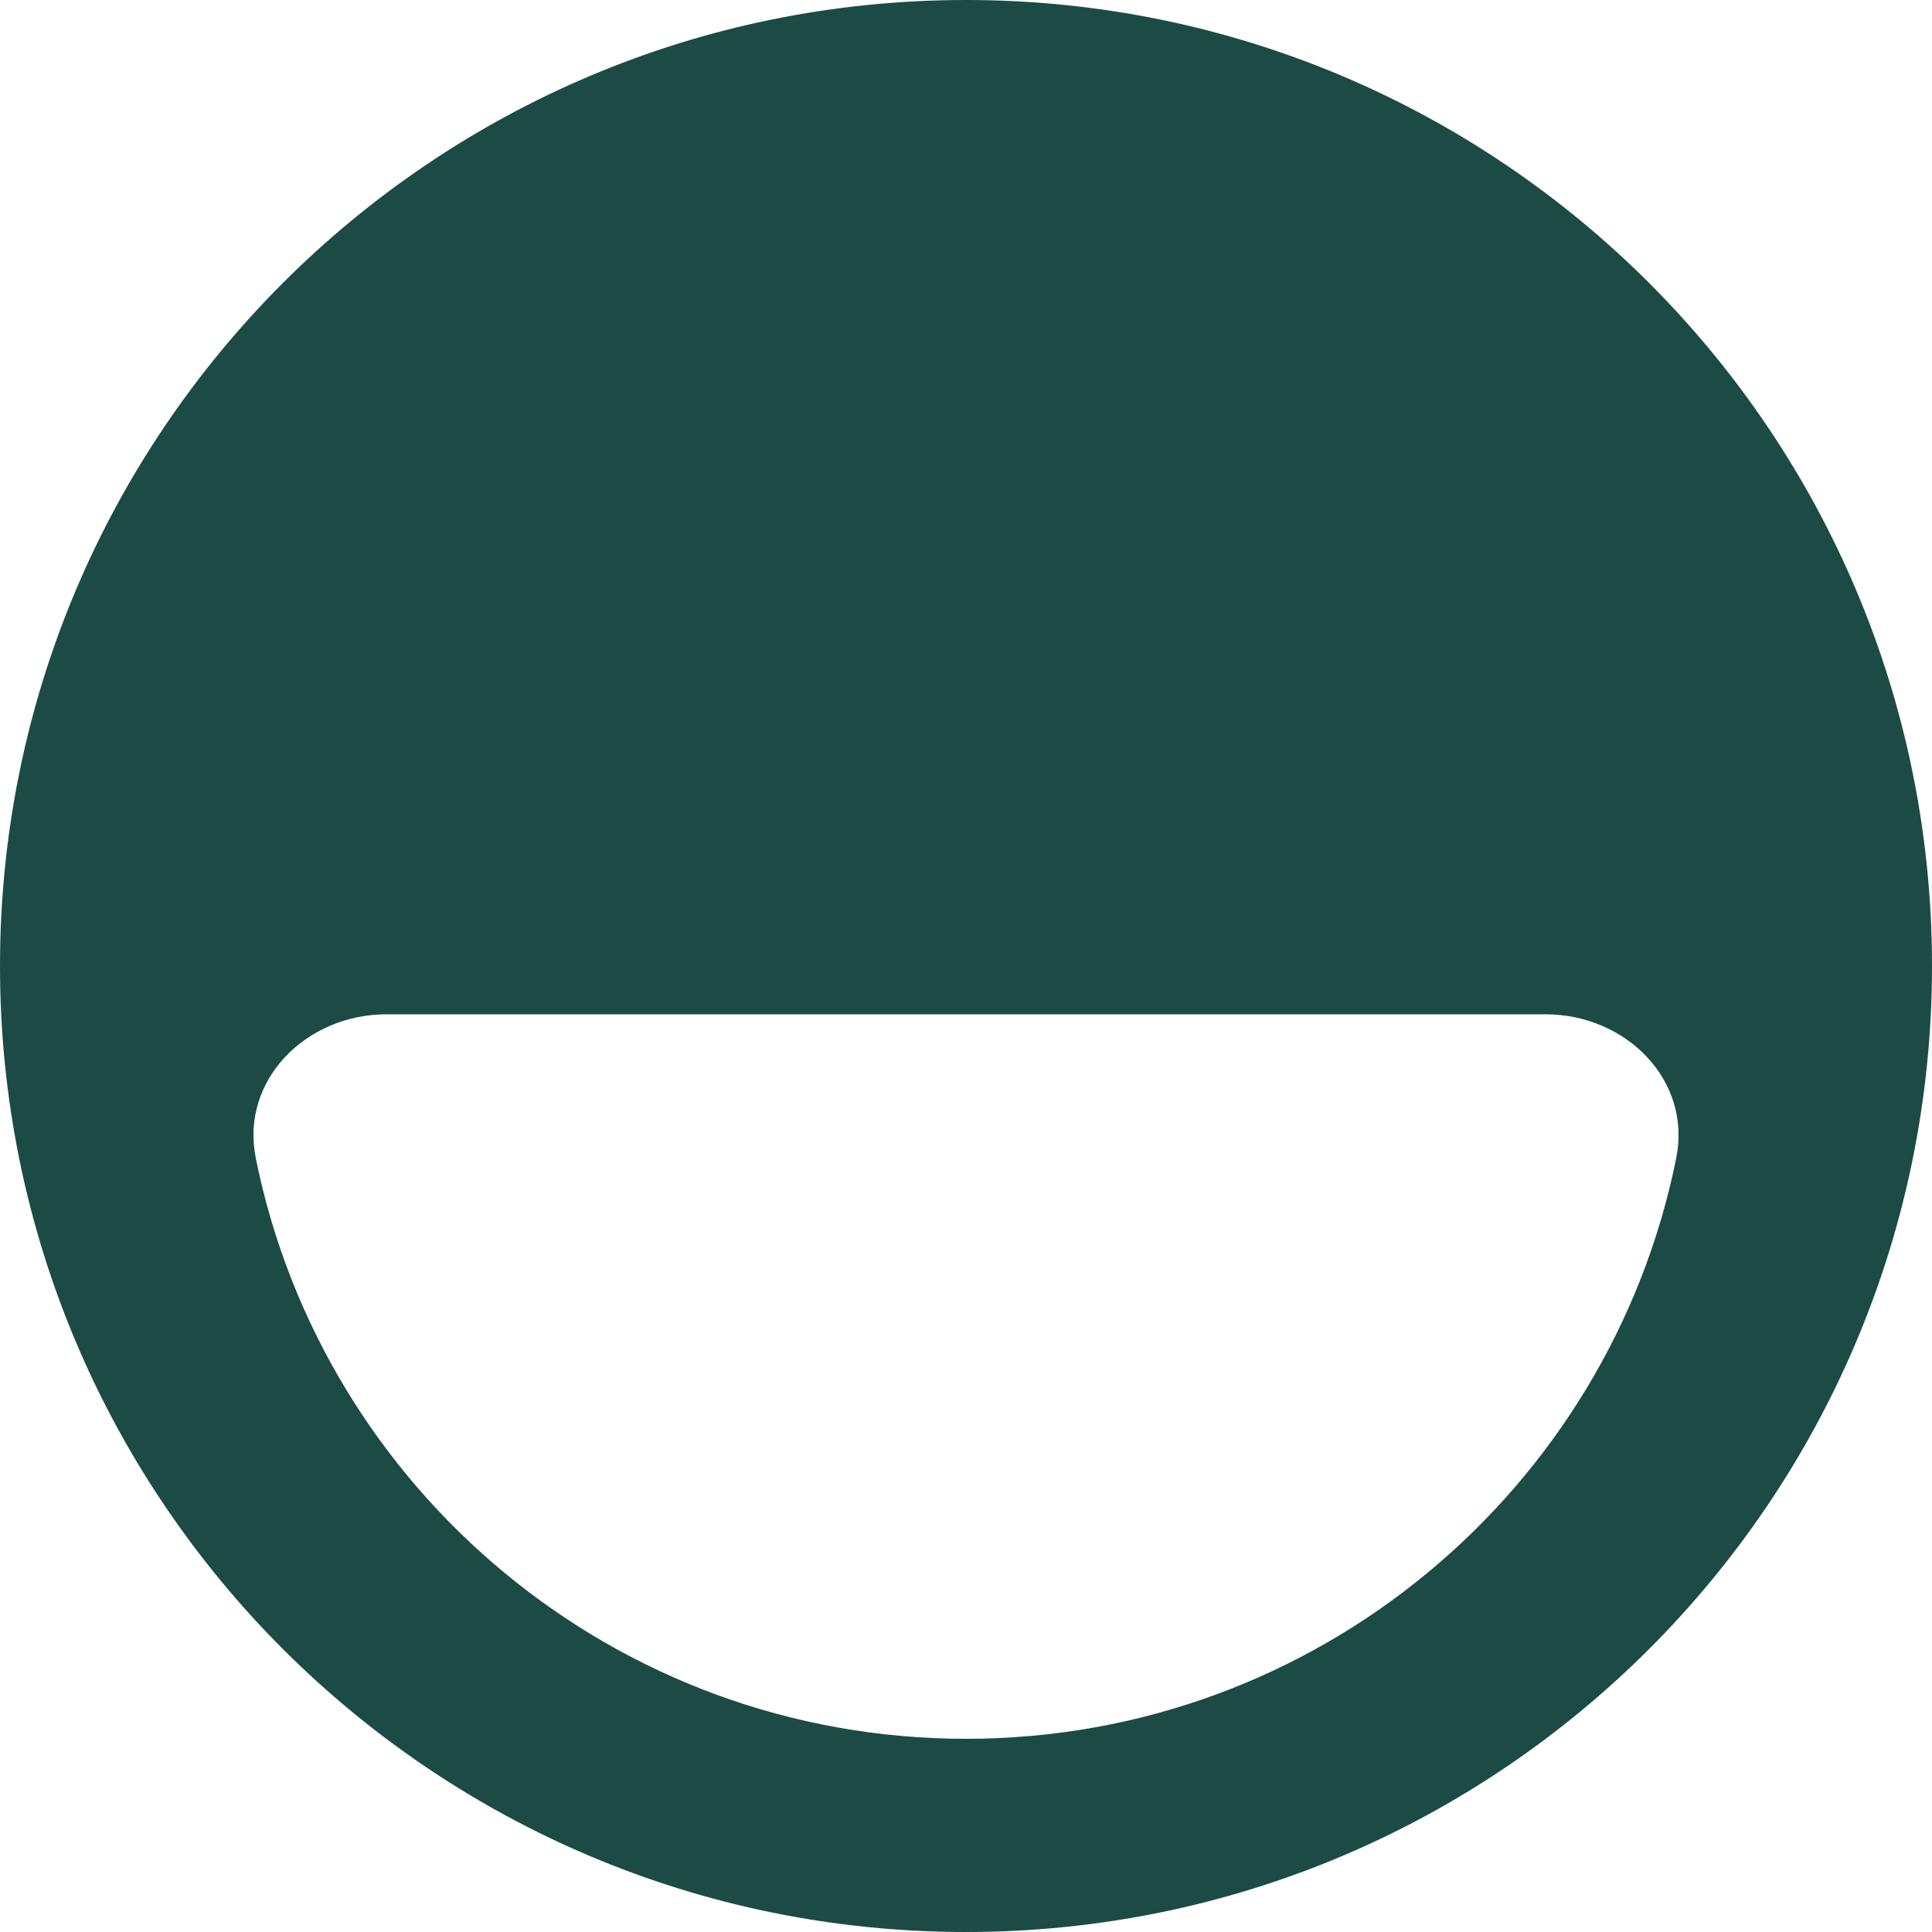
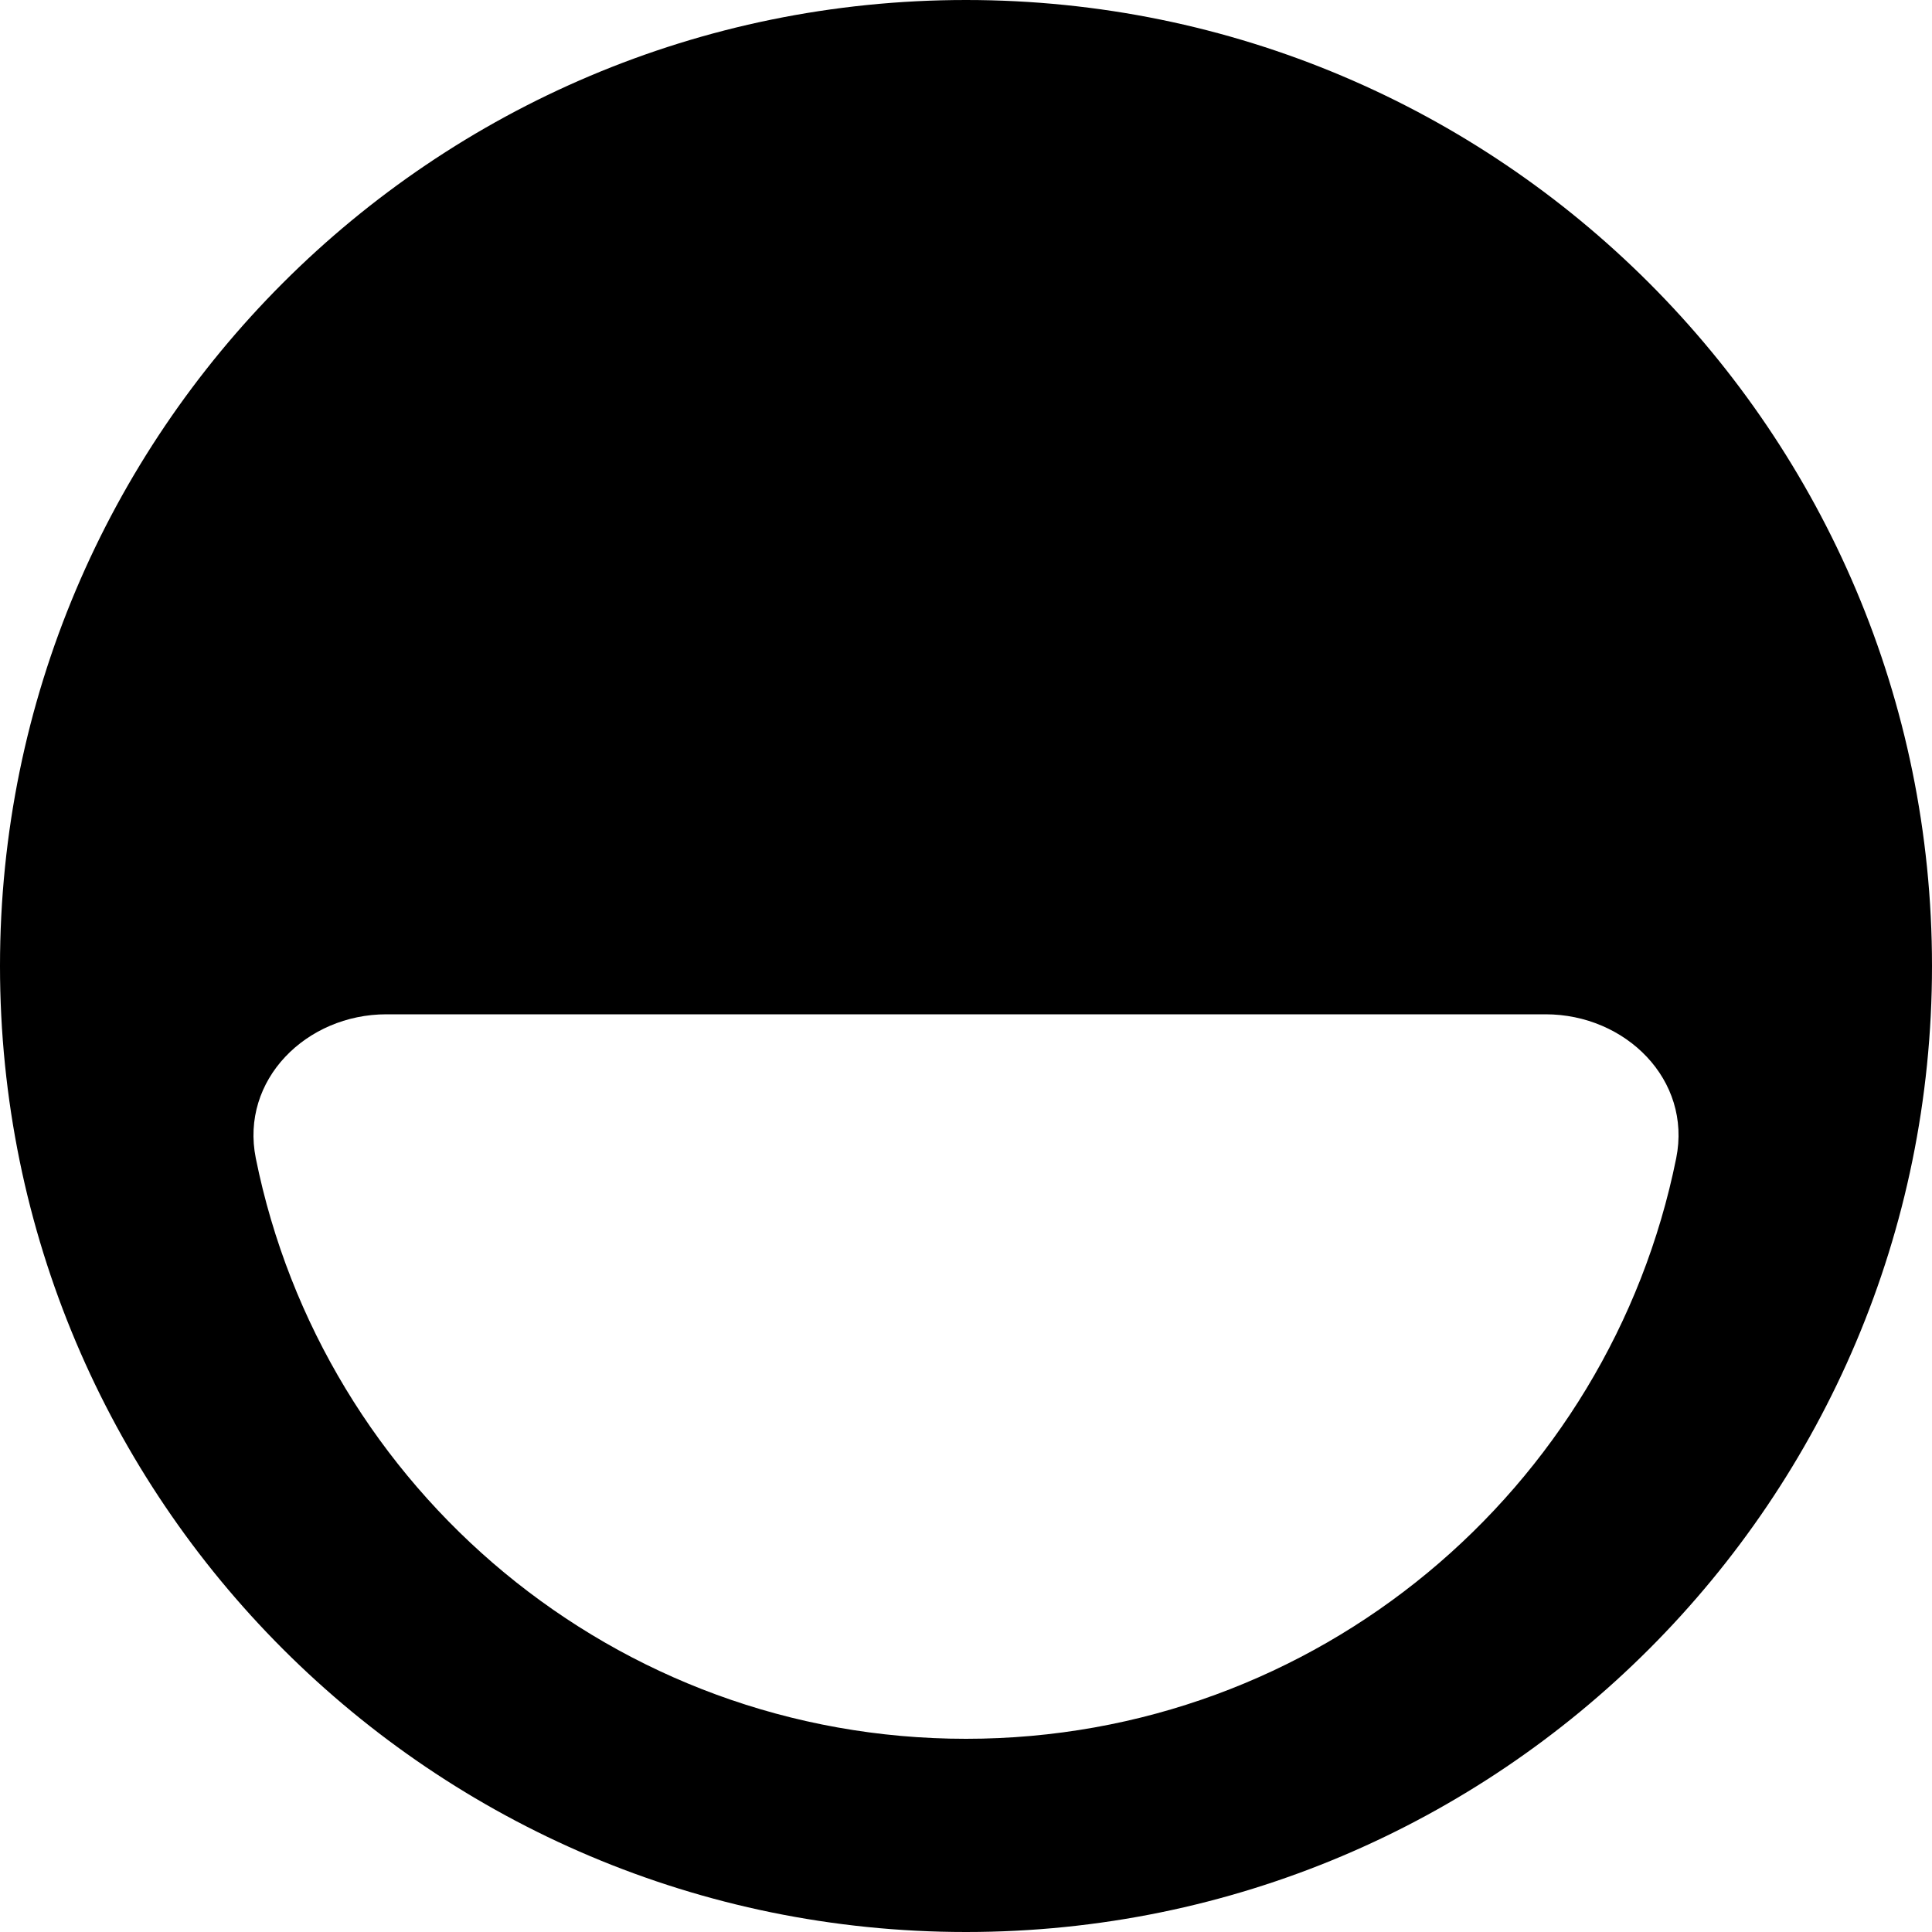
<svg xmlns="http://www.w3.org/2000/svg" aria-hidden="true" viewBox="0 0 40 40">
-   <path fill-rule="evenodd" clip-rule="evenodd" d="M0 20c0 11.046 8.954 20 20 20s20-8.954 20-20S31.046 0 20 0 0 8.954 0 20Zm20 16c-7.264 0-13.321-5.163-14.704-12.02C4.97 22.358 6.343 21 8 21h24c1.657 0 3.031 1.357 2.704 2.98C33.32 30.838 27.264 36 20 36Z" fill="#1c4b46" />
+   <path fill-rule="evenodd" clip-rule="evenodd" d="M0 20c0 11.046 8.954 20 20 20s20-8.954 20-20S31.046 0 20 0 0 8.954 0 20Zm20 16c-7.264 0-13.321-5.163-14.704-12.02C4.97 22.358 6.343 21 8 21h24c1.657 0 3.031 1.357 2.704 2.98C33.32 30.838 27.264 36 20 36Z" fill="#000000" />
</svg>
